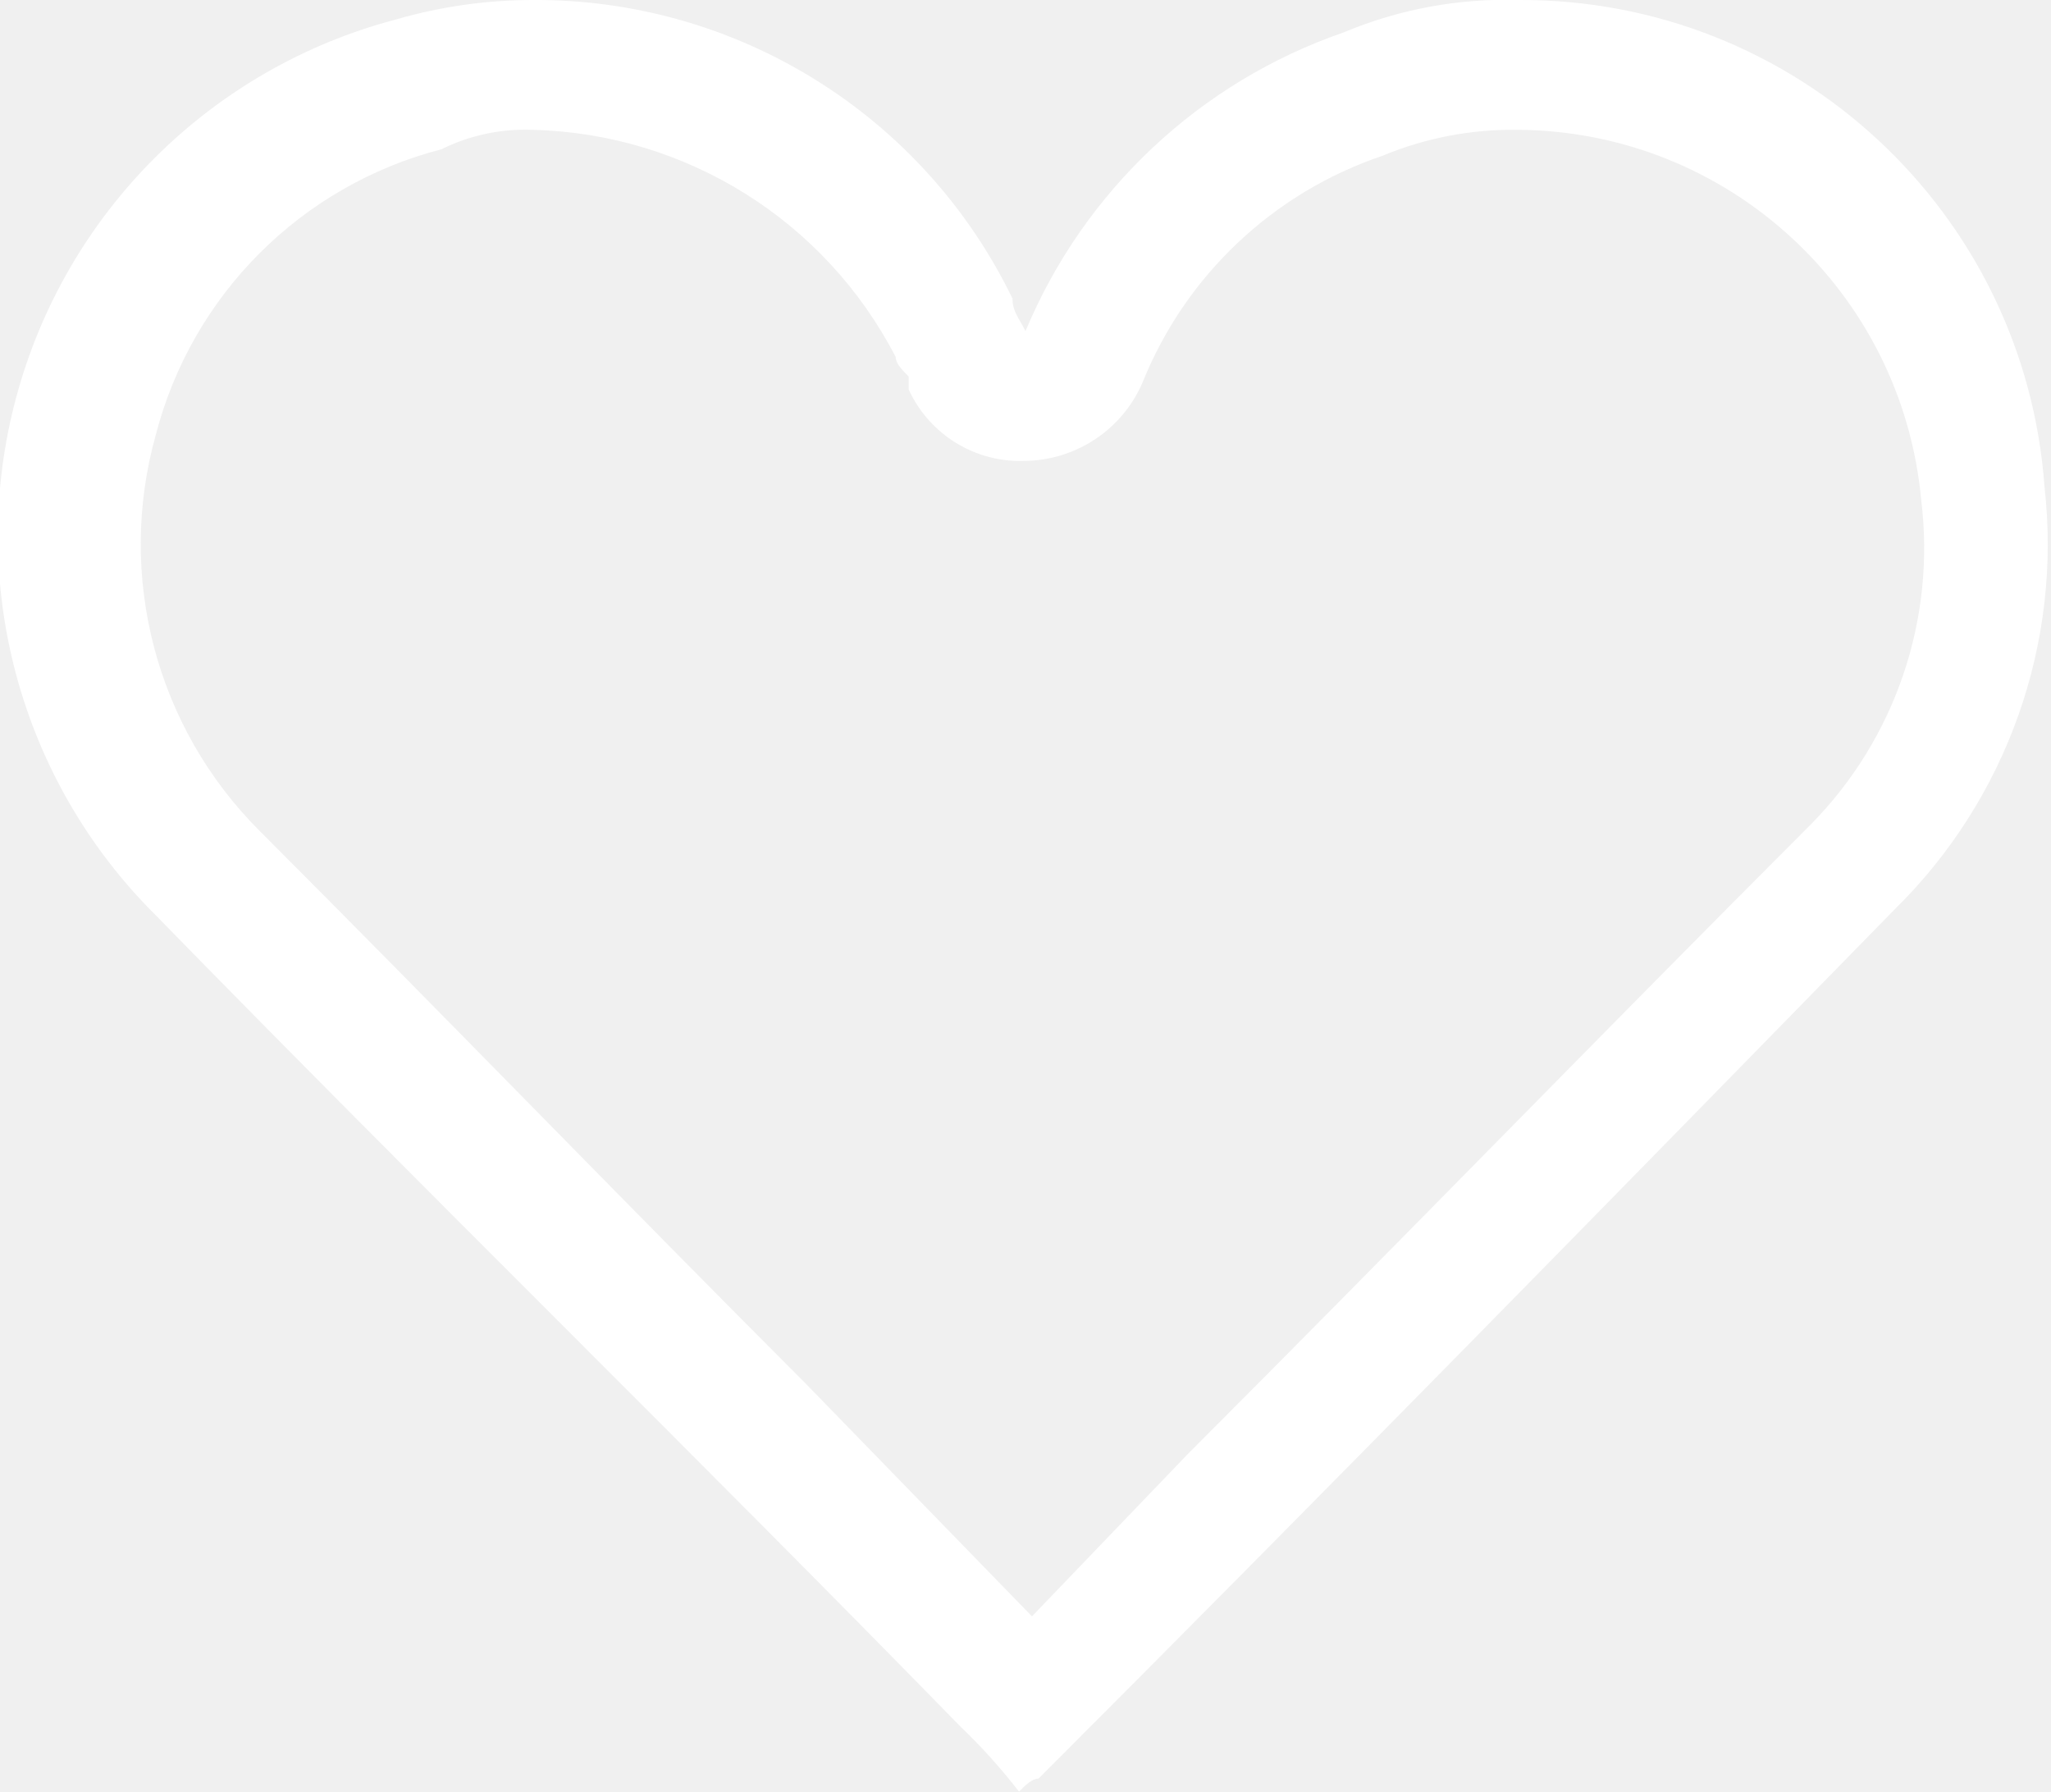
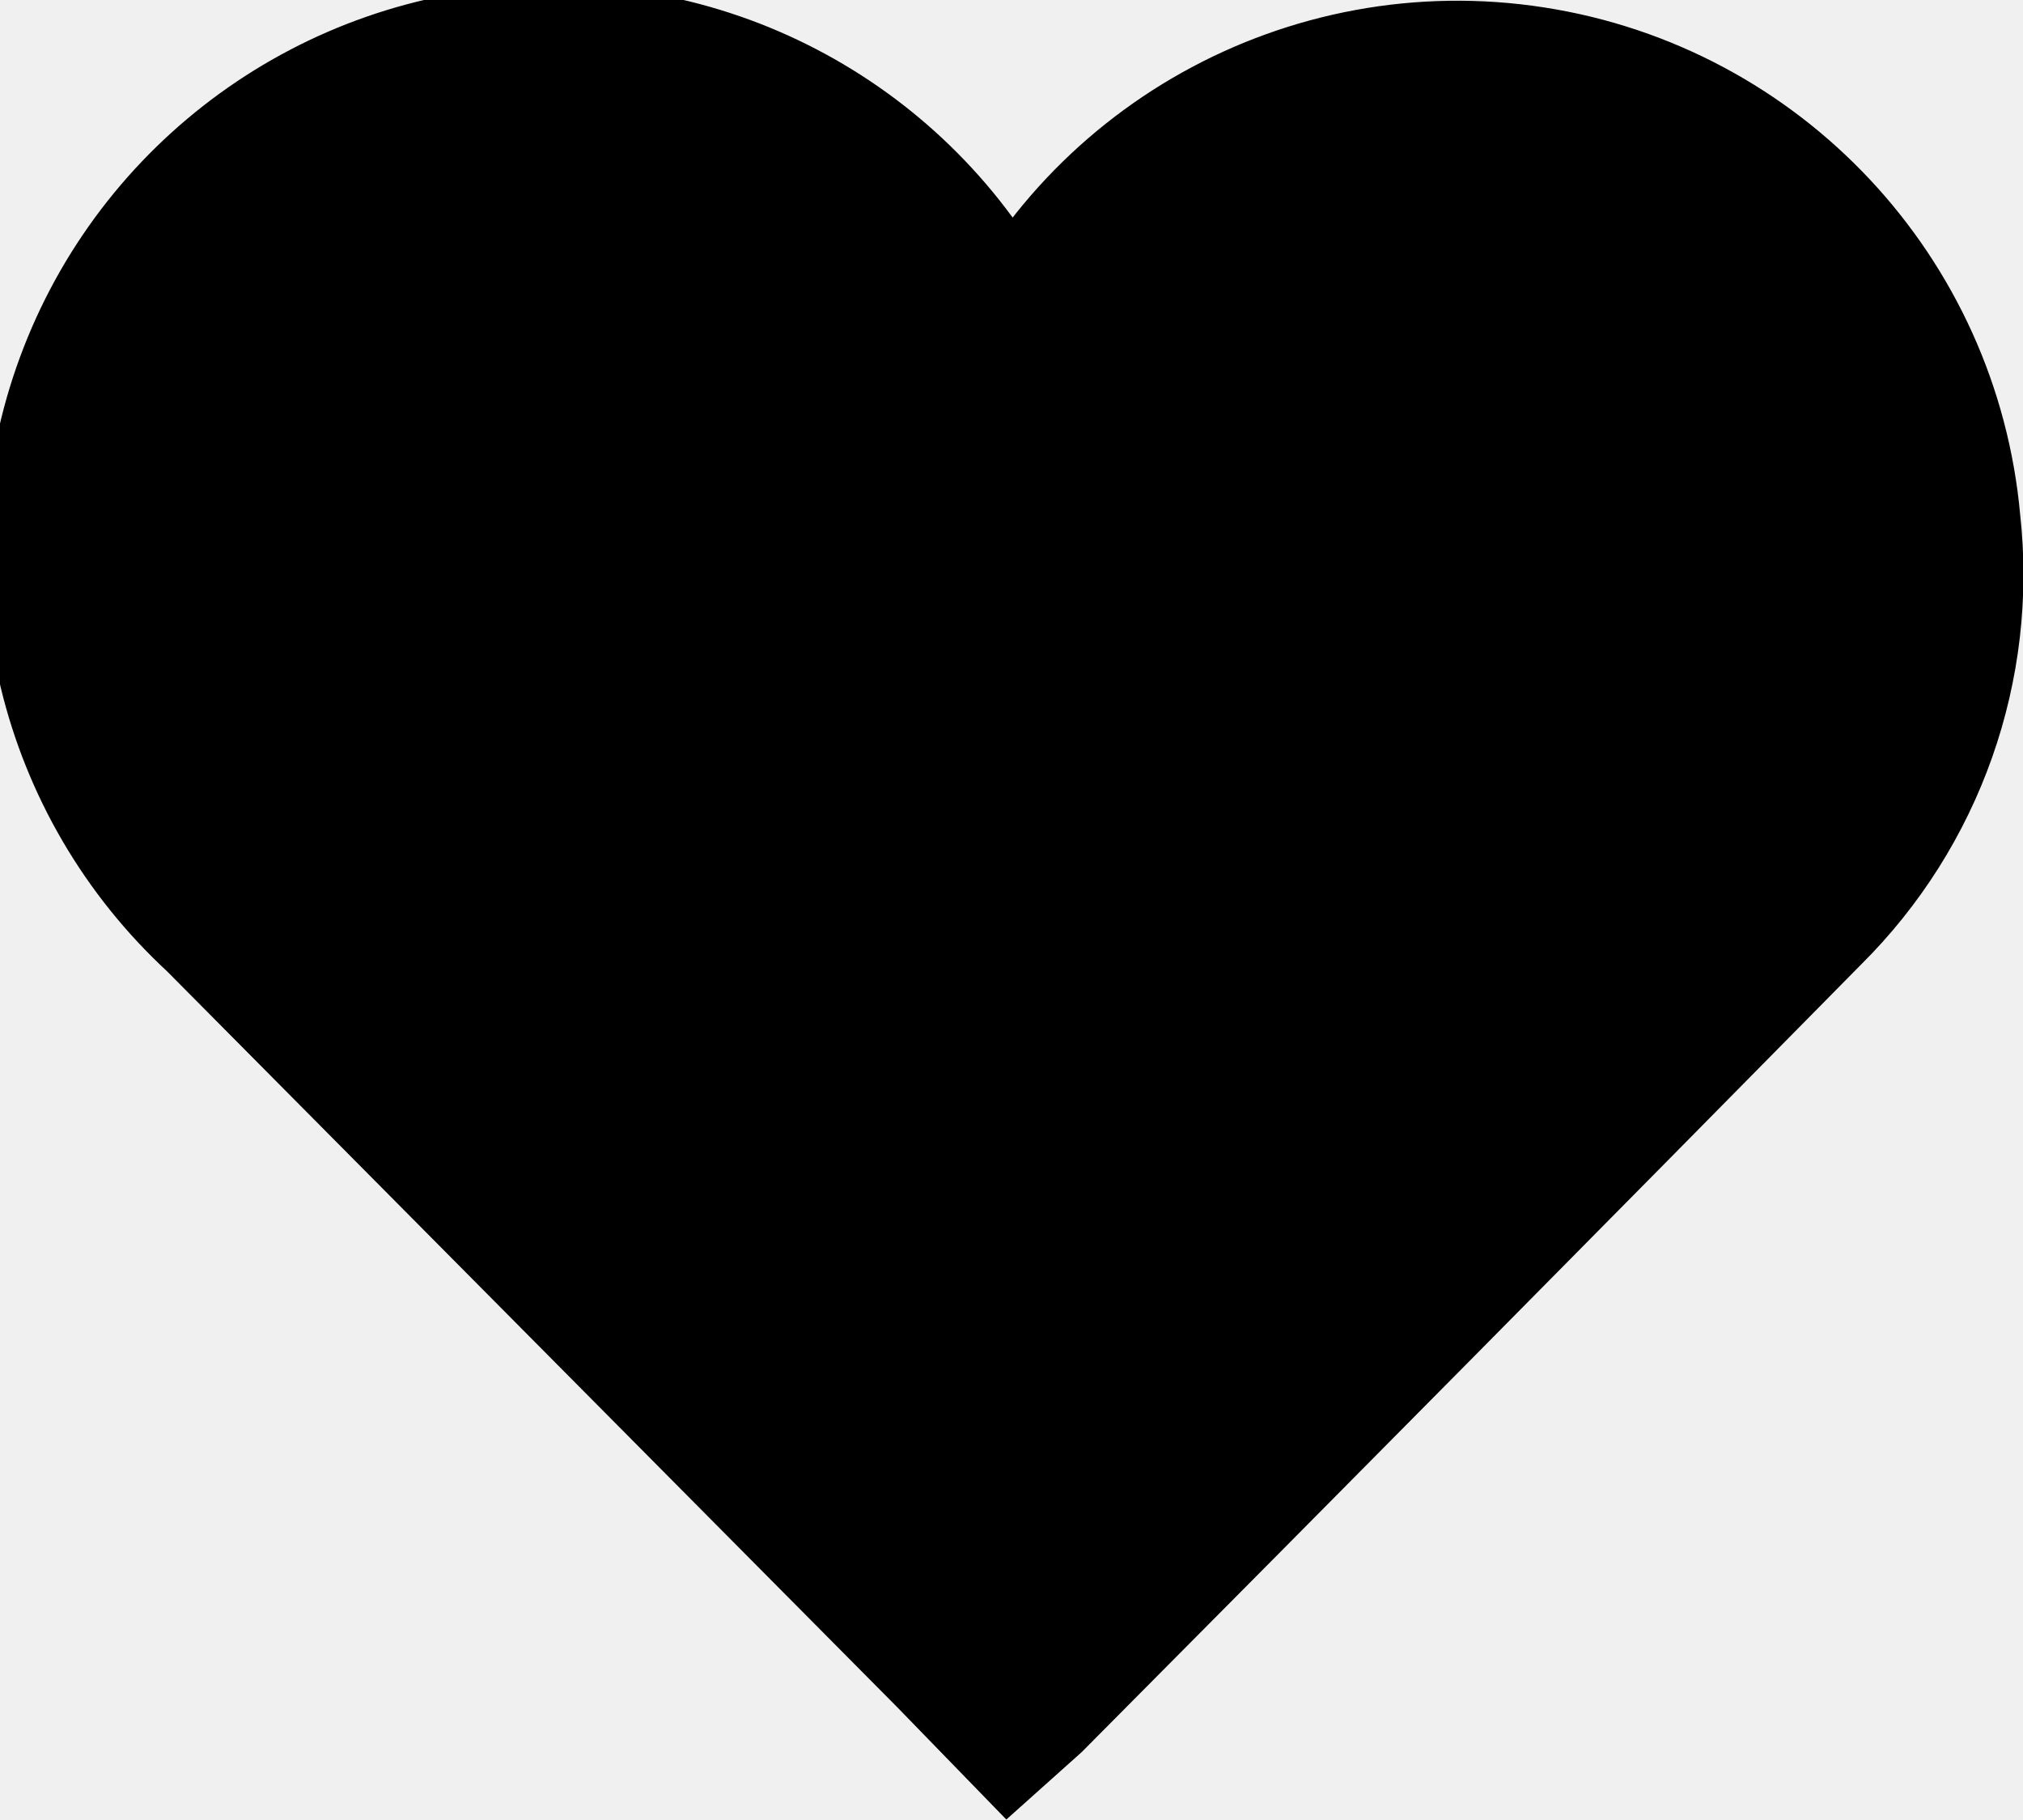
- <svg xmlns="http://www.w3.org/2000/svg" viewBox="0 0 31.6 27.6">
-   <path d="M23.4,2a6.28,6.28,0,0,1,6.2,5.7,6.06,6.06,0,0,1-1.7,5c-3.2,3.2-6.4,6.5-9.6,9.7l-2.4,2.5-3.5-3.6C9.6,18.5,6.8,15.6,4,12.8A6.24,6.24,0,0,1,2.4,6.7,6.13,6.13,0,0,1,6.8,2.3,2.9,2.9,0,0,1,8.2,2a6.47,6.47,0,0,1,5.6,3.5c0,.1.1.2.2.3V6a1.89,1.89,0,0,0,1.8,1.1h0a2,2,0,0,0,1.8-1.2,6.08,6.08,0,0,1,3.7-3.5A5.22,5.22,0,0,1,23.4,2m0-2a6.46,6.46,0,0,0-2.7.5,8.22,8.22,0,0,0-4.9,4.6c-.1-.2-.2-.3-.2-.5A8.16,8.16,0,0,0,8.2,0,7.61,7.61,0,0,0,6.1.3,8.23,8.23,0,0,0,2.4,14.1c4.1,4.2,8.3,8.3,12.4,12.5a9,9,0,0,1,.9,1c.1-.1.2-.2.3-.2C20.4,23,24.8,18.5,29.2,14a7.88,7.88,0,0,0,2.3-6.5A8.08,8.08,0,0,0,23.4,0Z" fill="#fff" />
+ <svg xmlns="http://www.w3.org/2000/svg" viewBox="0 0 24.89 22.39">
+   <path d="M12.45,4.65A5.95,5.95,0,0,1,23.86,6.43a5.76,5.76,0,0,1-1.67,4.73Q17.42,16,12.62,20.83l-.19.17-.68-.7-9-9.07a6,6,0,1,1,9.52-6.91Z" stroke="currentColor" stroke-miterlimit="10" stroke-width="2" />
</svg>
